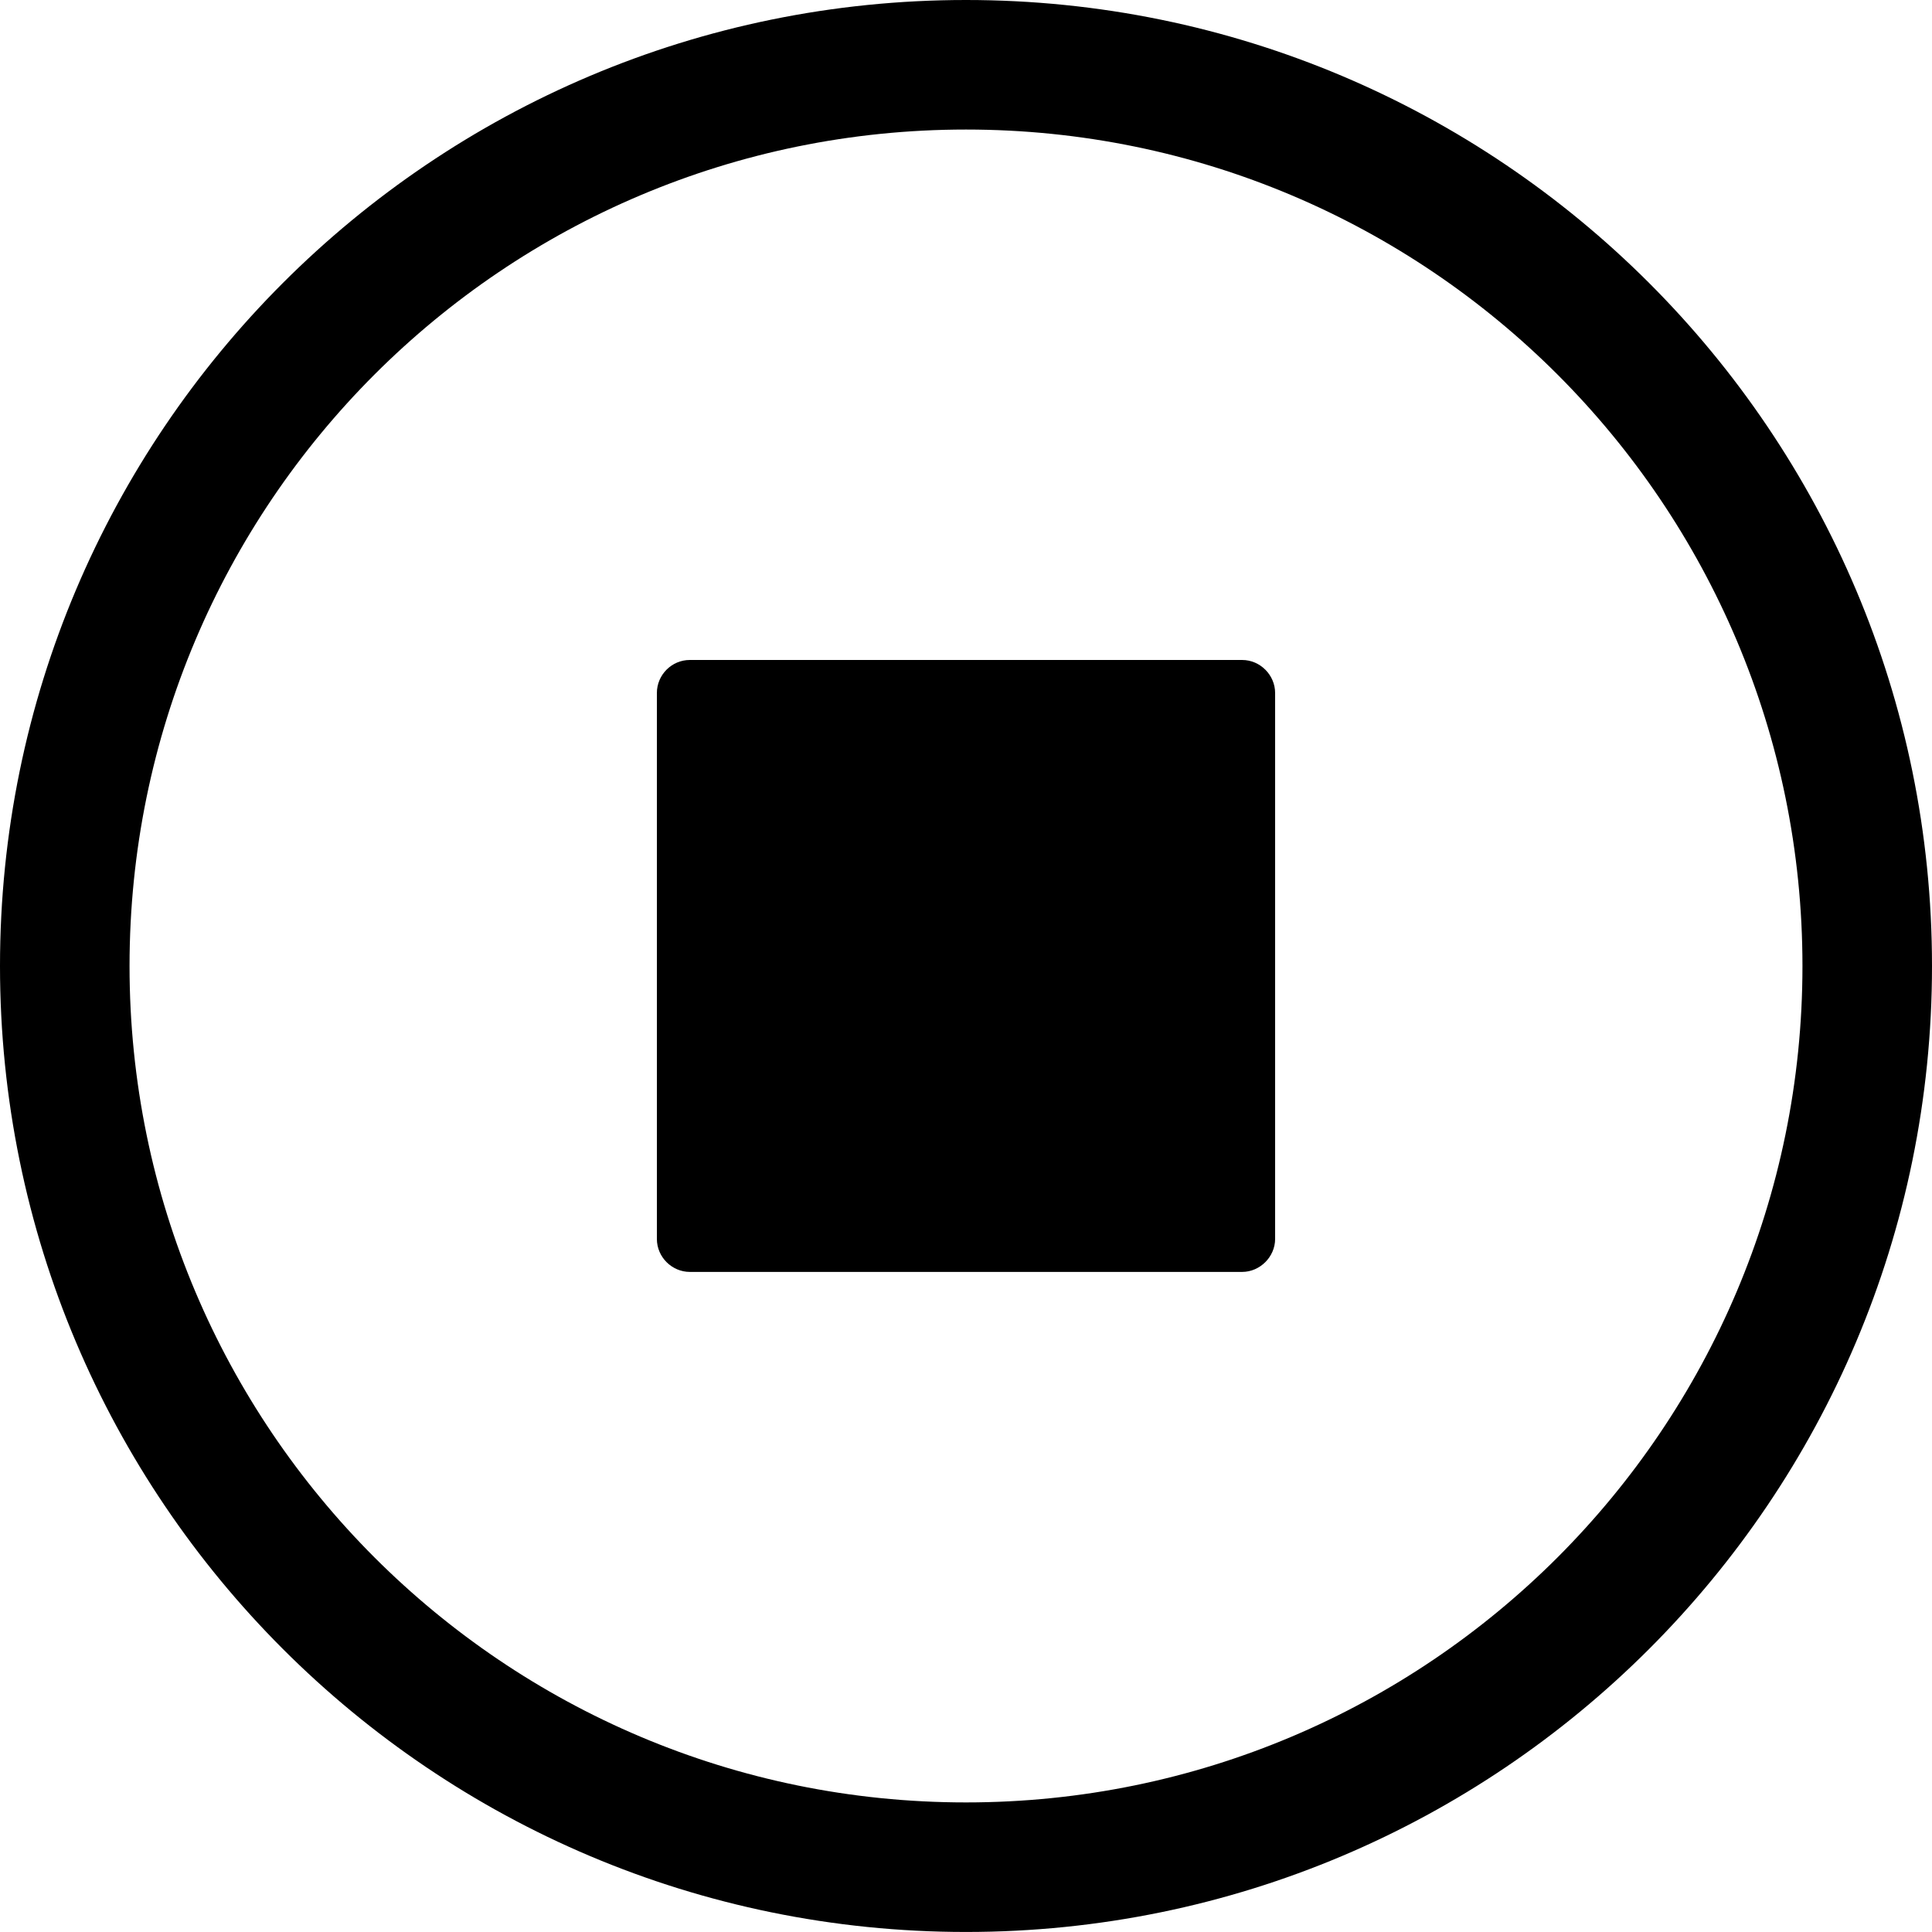
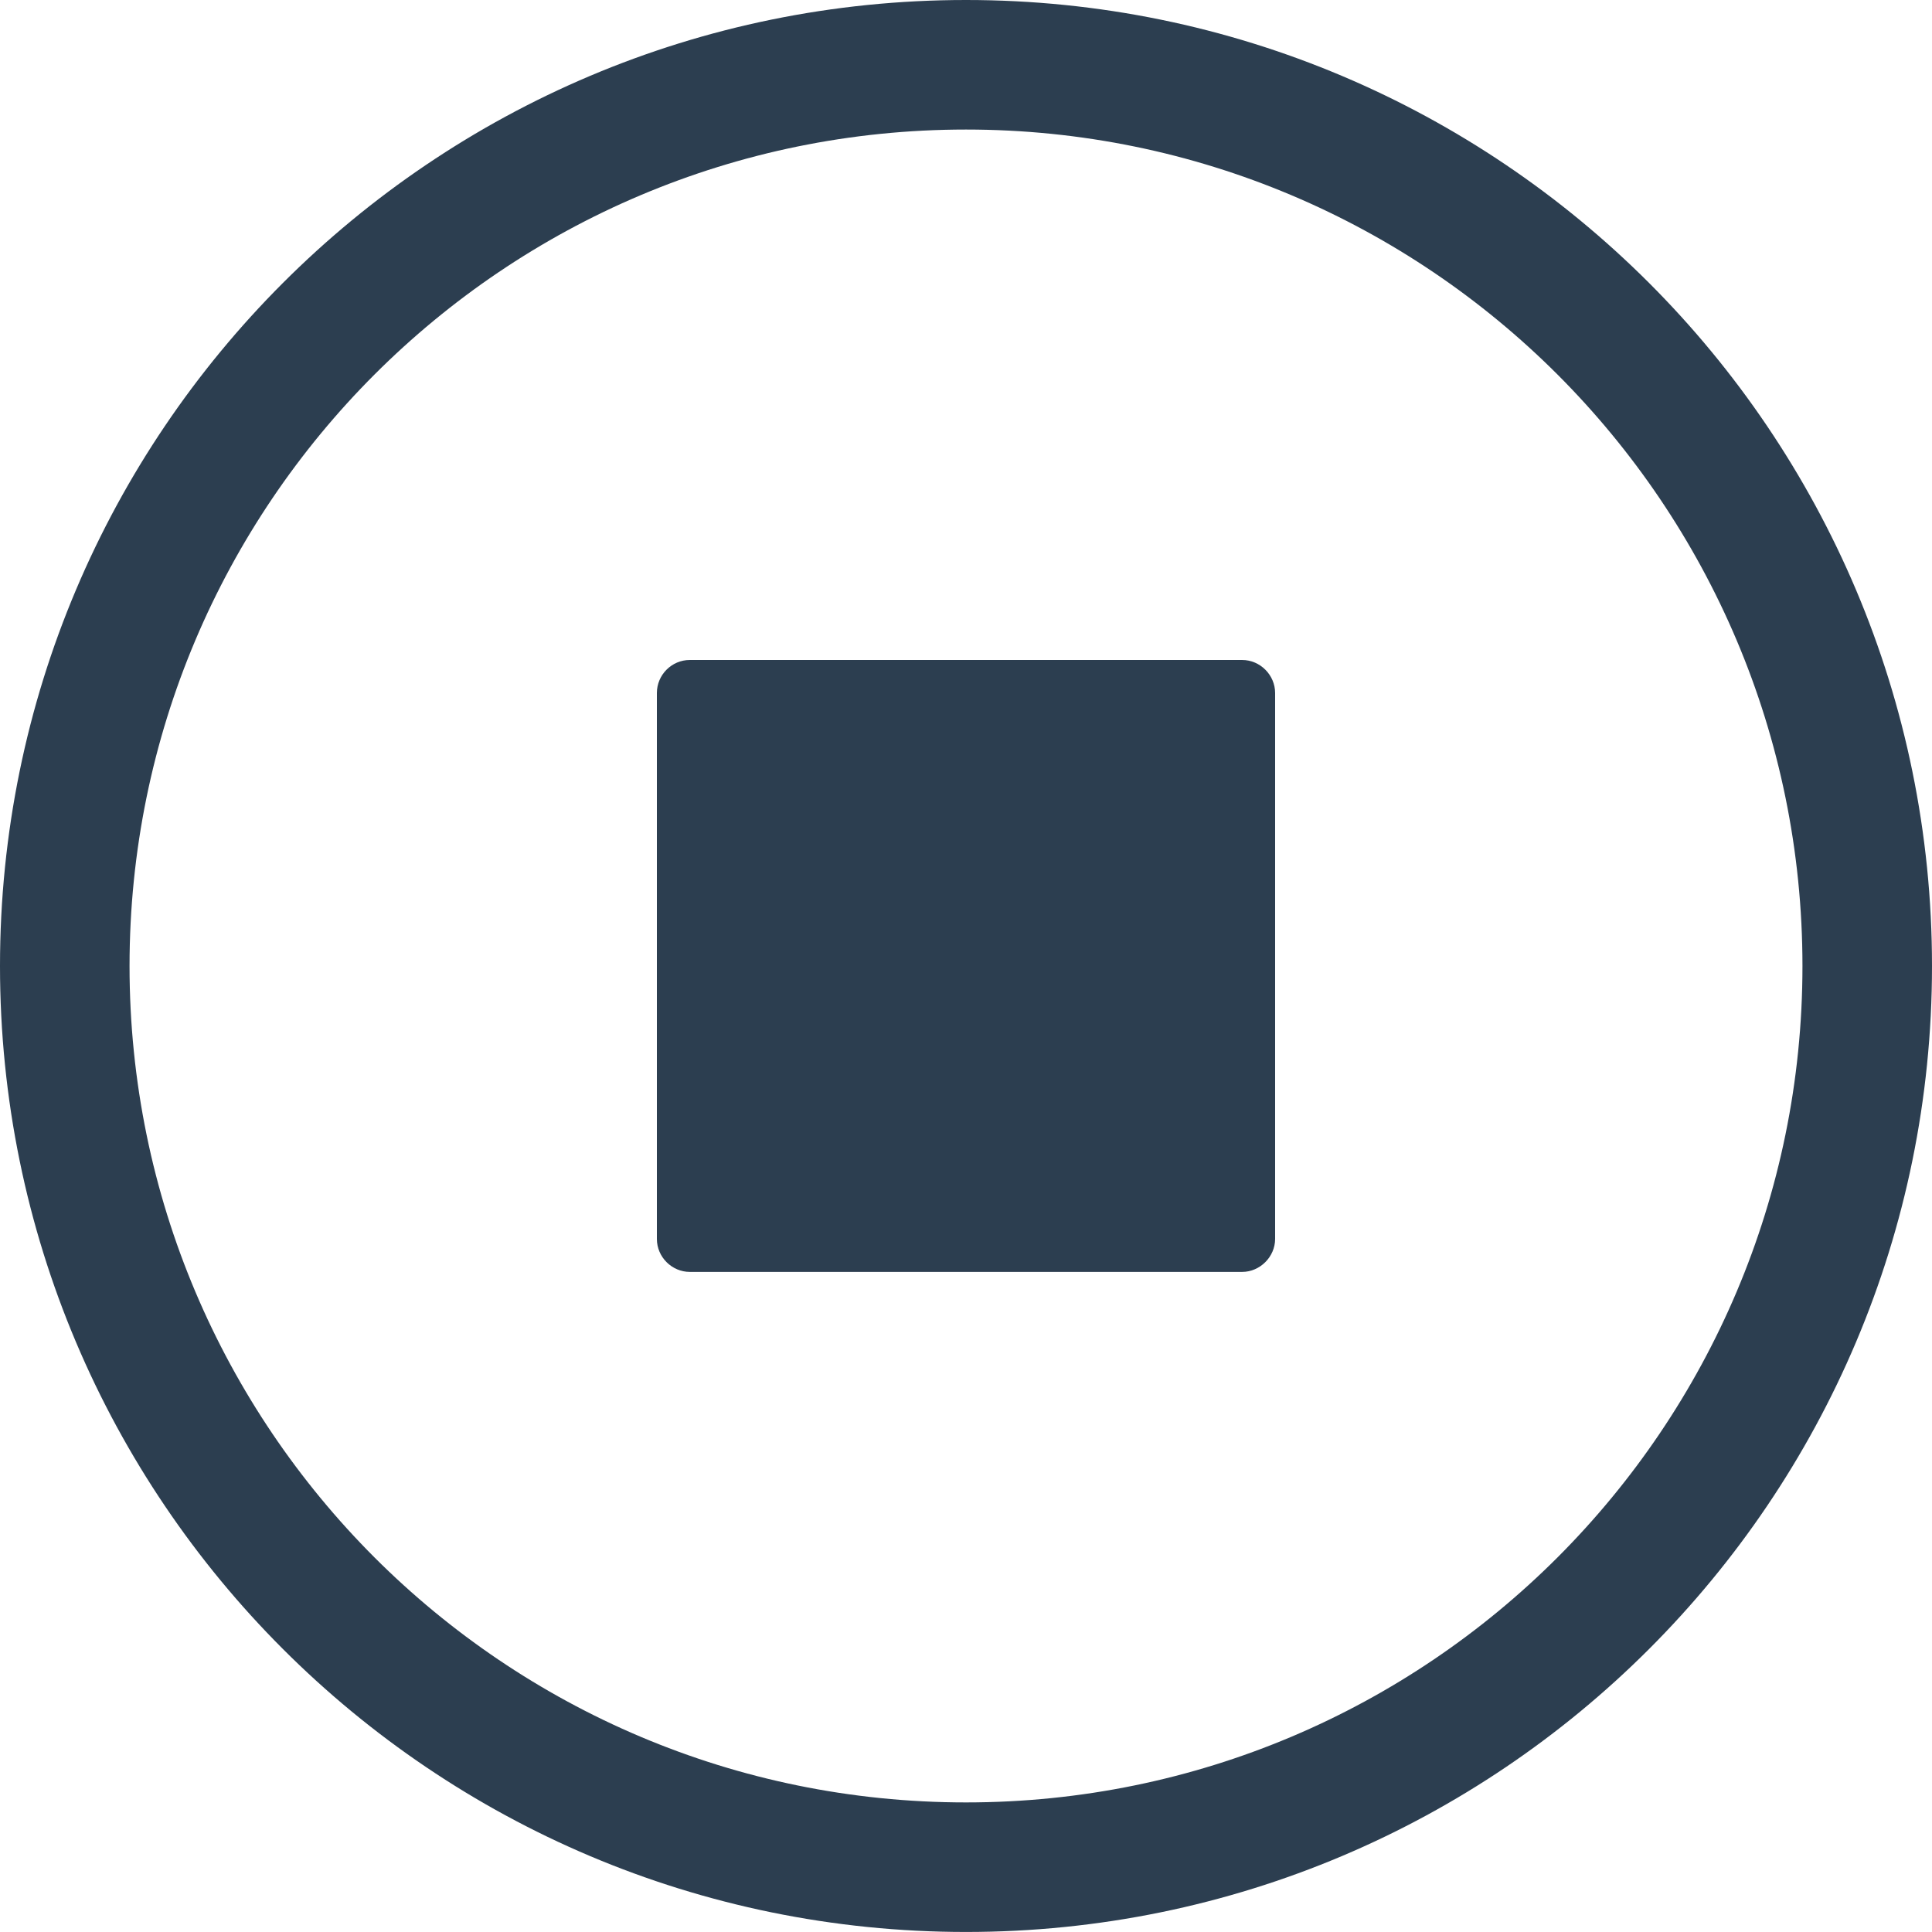
- <svg xmlns="http://www.w3.org/2000/svg" shape-rendering="geometricPrecision" text-rendering="geometricPrecision" image-rendering="optimizeQuality" fill-rule="evenodd" clip-rule="evenodd" viewBox="0 0 512 511.99">
+ <svg xmlns="http://www.w3.org/2000/svg" shape-rendering="geometricPrecision" text-rendering="geometricPrecision" image-rendering="optimizeQuality" fill-rule="evenodd" fill="#2c3e50" clip-rule="evenodd" viewBox="0 0 512 511.99">
  <path fill-rule="nonzero" d="M256 0c70.68 0 134.7 28.66 181.02 74.98C483.34 121.3 512 185.32 512 256s-28.66 134.69-74.98 181.01C390.7 483.33 326.68 511.99 256 511.99s-134.7-28.66-181.02-74.98C28.66 390.69 0 326.68 0 256c0-70.68 28.66-134.7 74.98-181.02C121.3 28.66 185.32 0 256 0zm-73.19 174.9h146.37c4.81 0 8.74 4.02 8.74 8.75v144.68c0 4.73-4 8.74-8.74 8.74H182.81c-4.73 0-8.73-3.92-8.73-8.74V183.65c0-4.81 3.93-8.75 8.73-8.75zm229.94-75.65C372.64 59.15 317.21 34.33 256 34.33c-61.21 0-116.64 24.82-156.75 64.92-40.1 40.11-64.92 95.54-64.92 156.75 0 61.21 24.82 116.63 64.92 156.74 40.11 40.1 95.54 64.92 156.75 64.92 61.21 0 116.64-24.82 156.75-64.92 40.1-40.11 64.92-95.53 64.92-156.74 0-61.21-24.82-116.64-64.92-156.75z" />
</svg>
